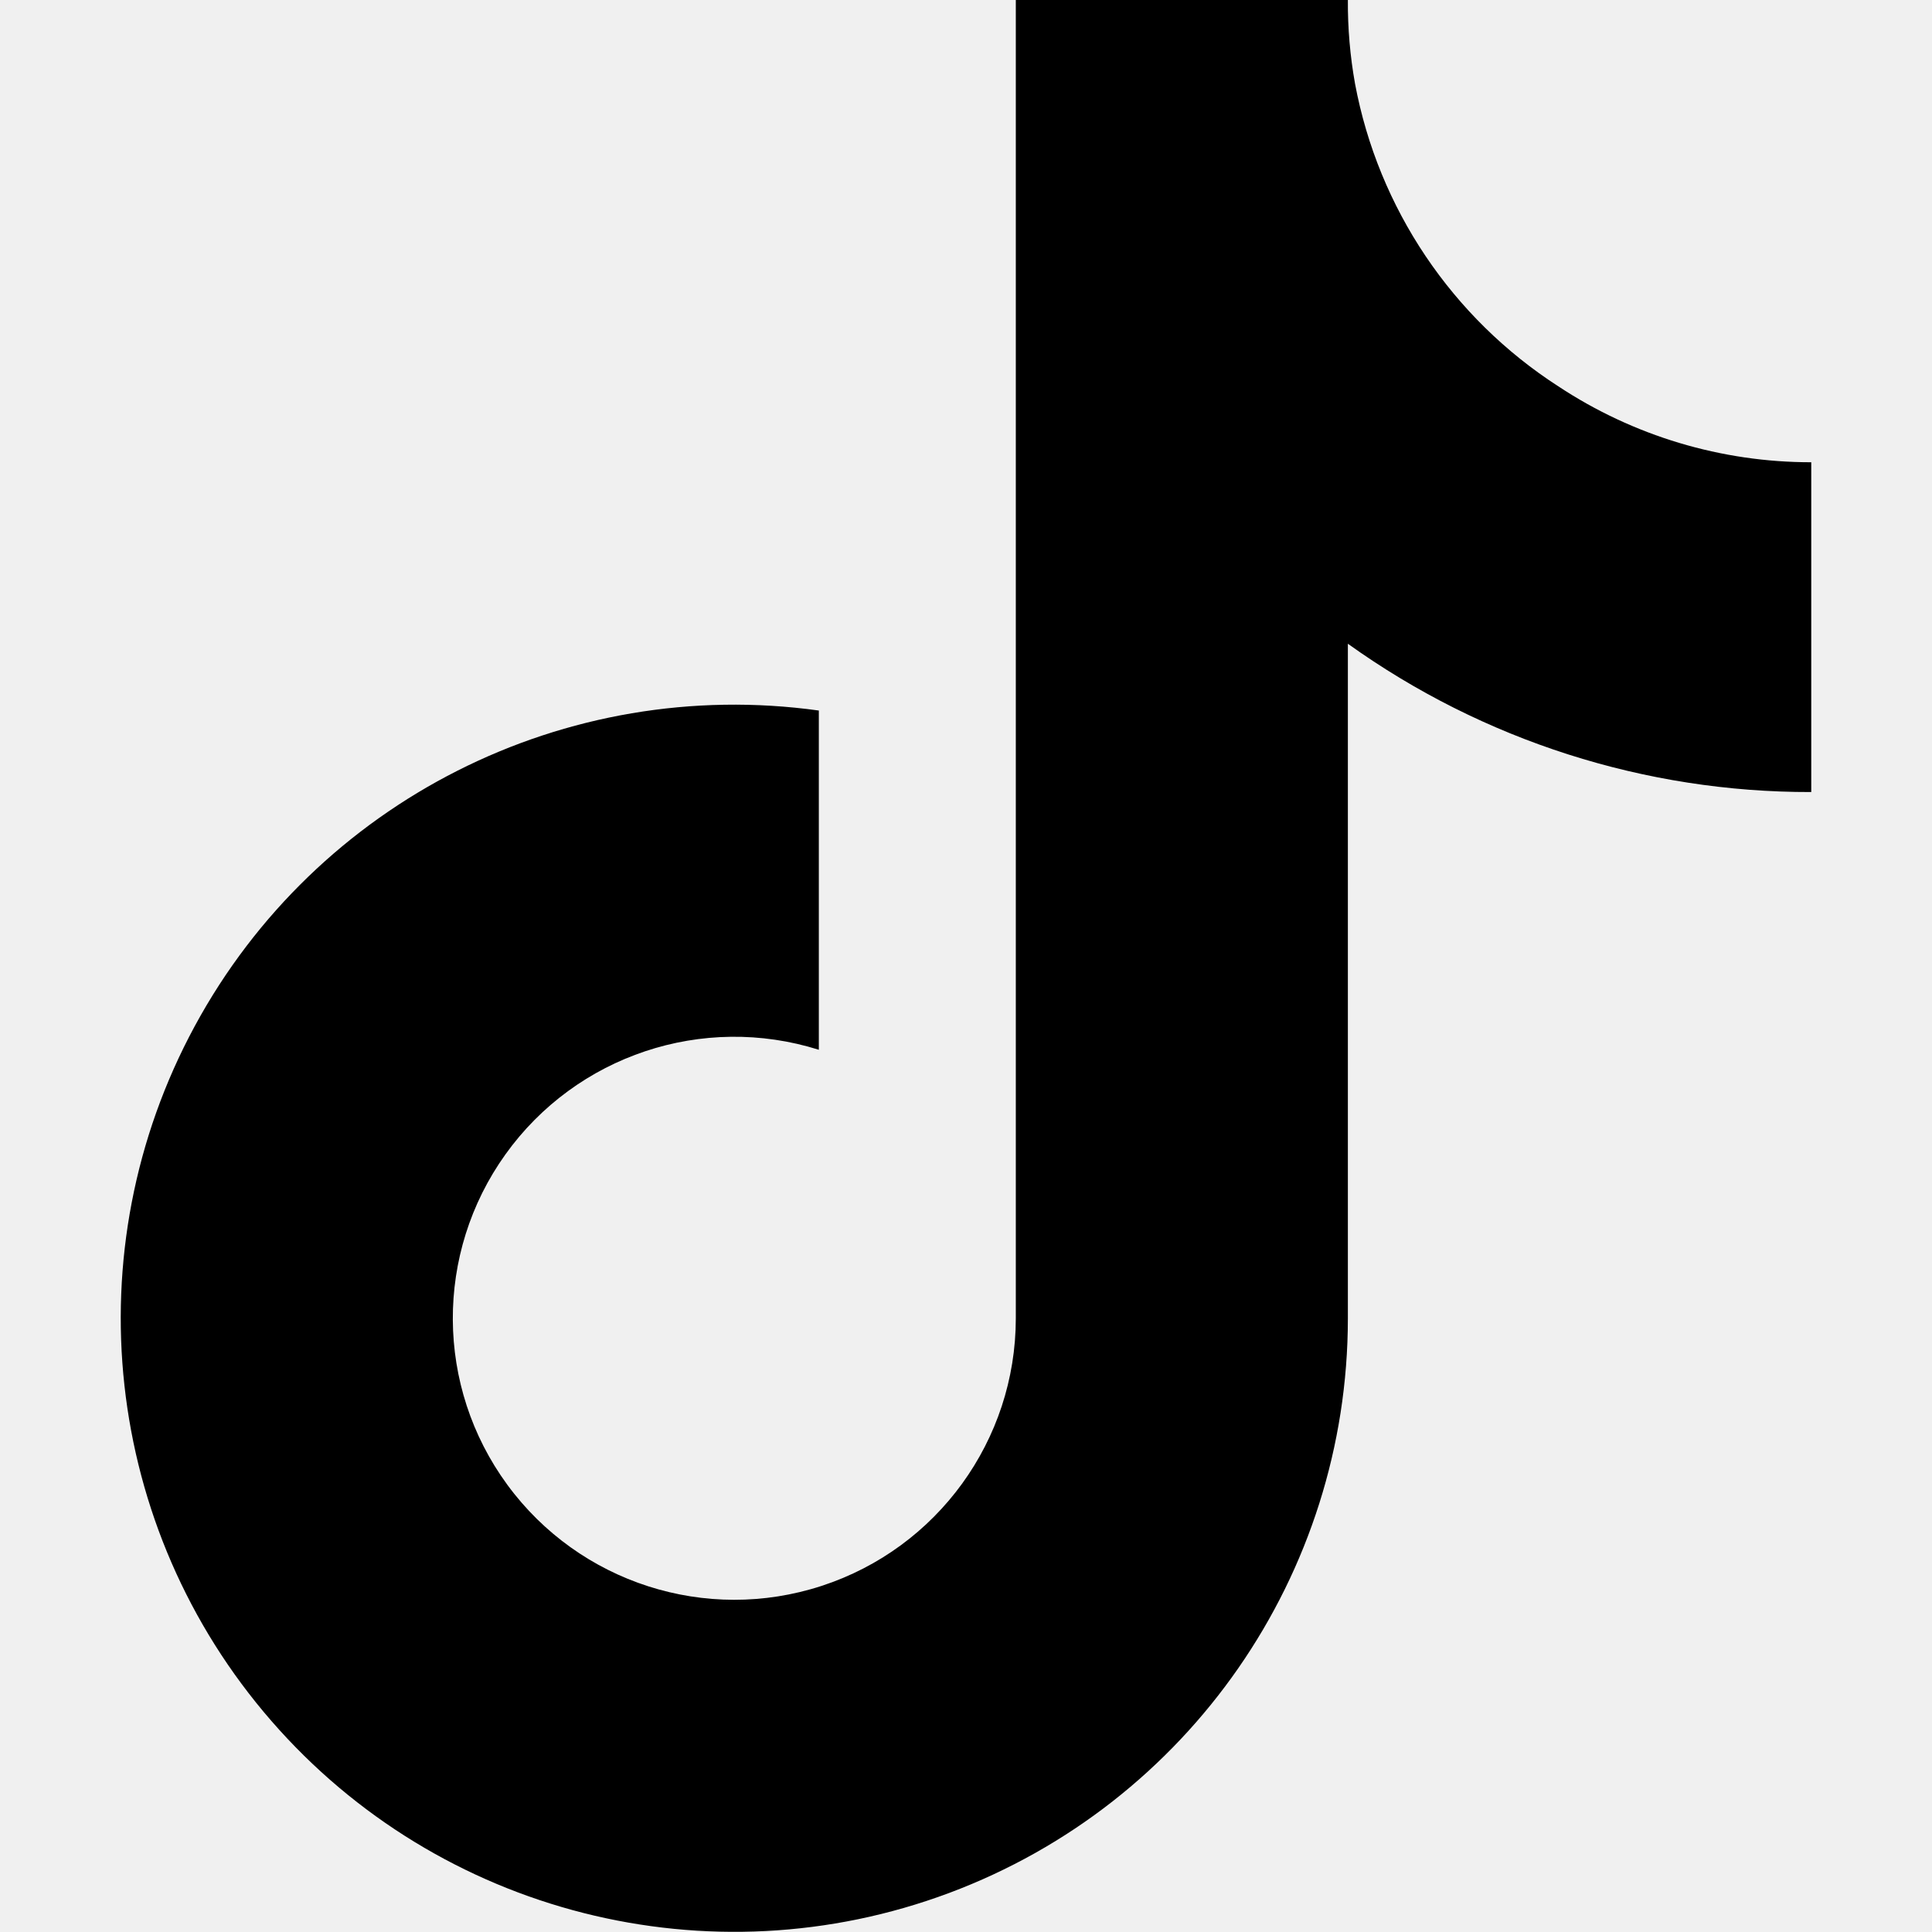
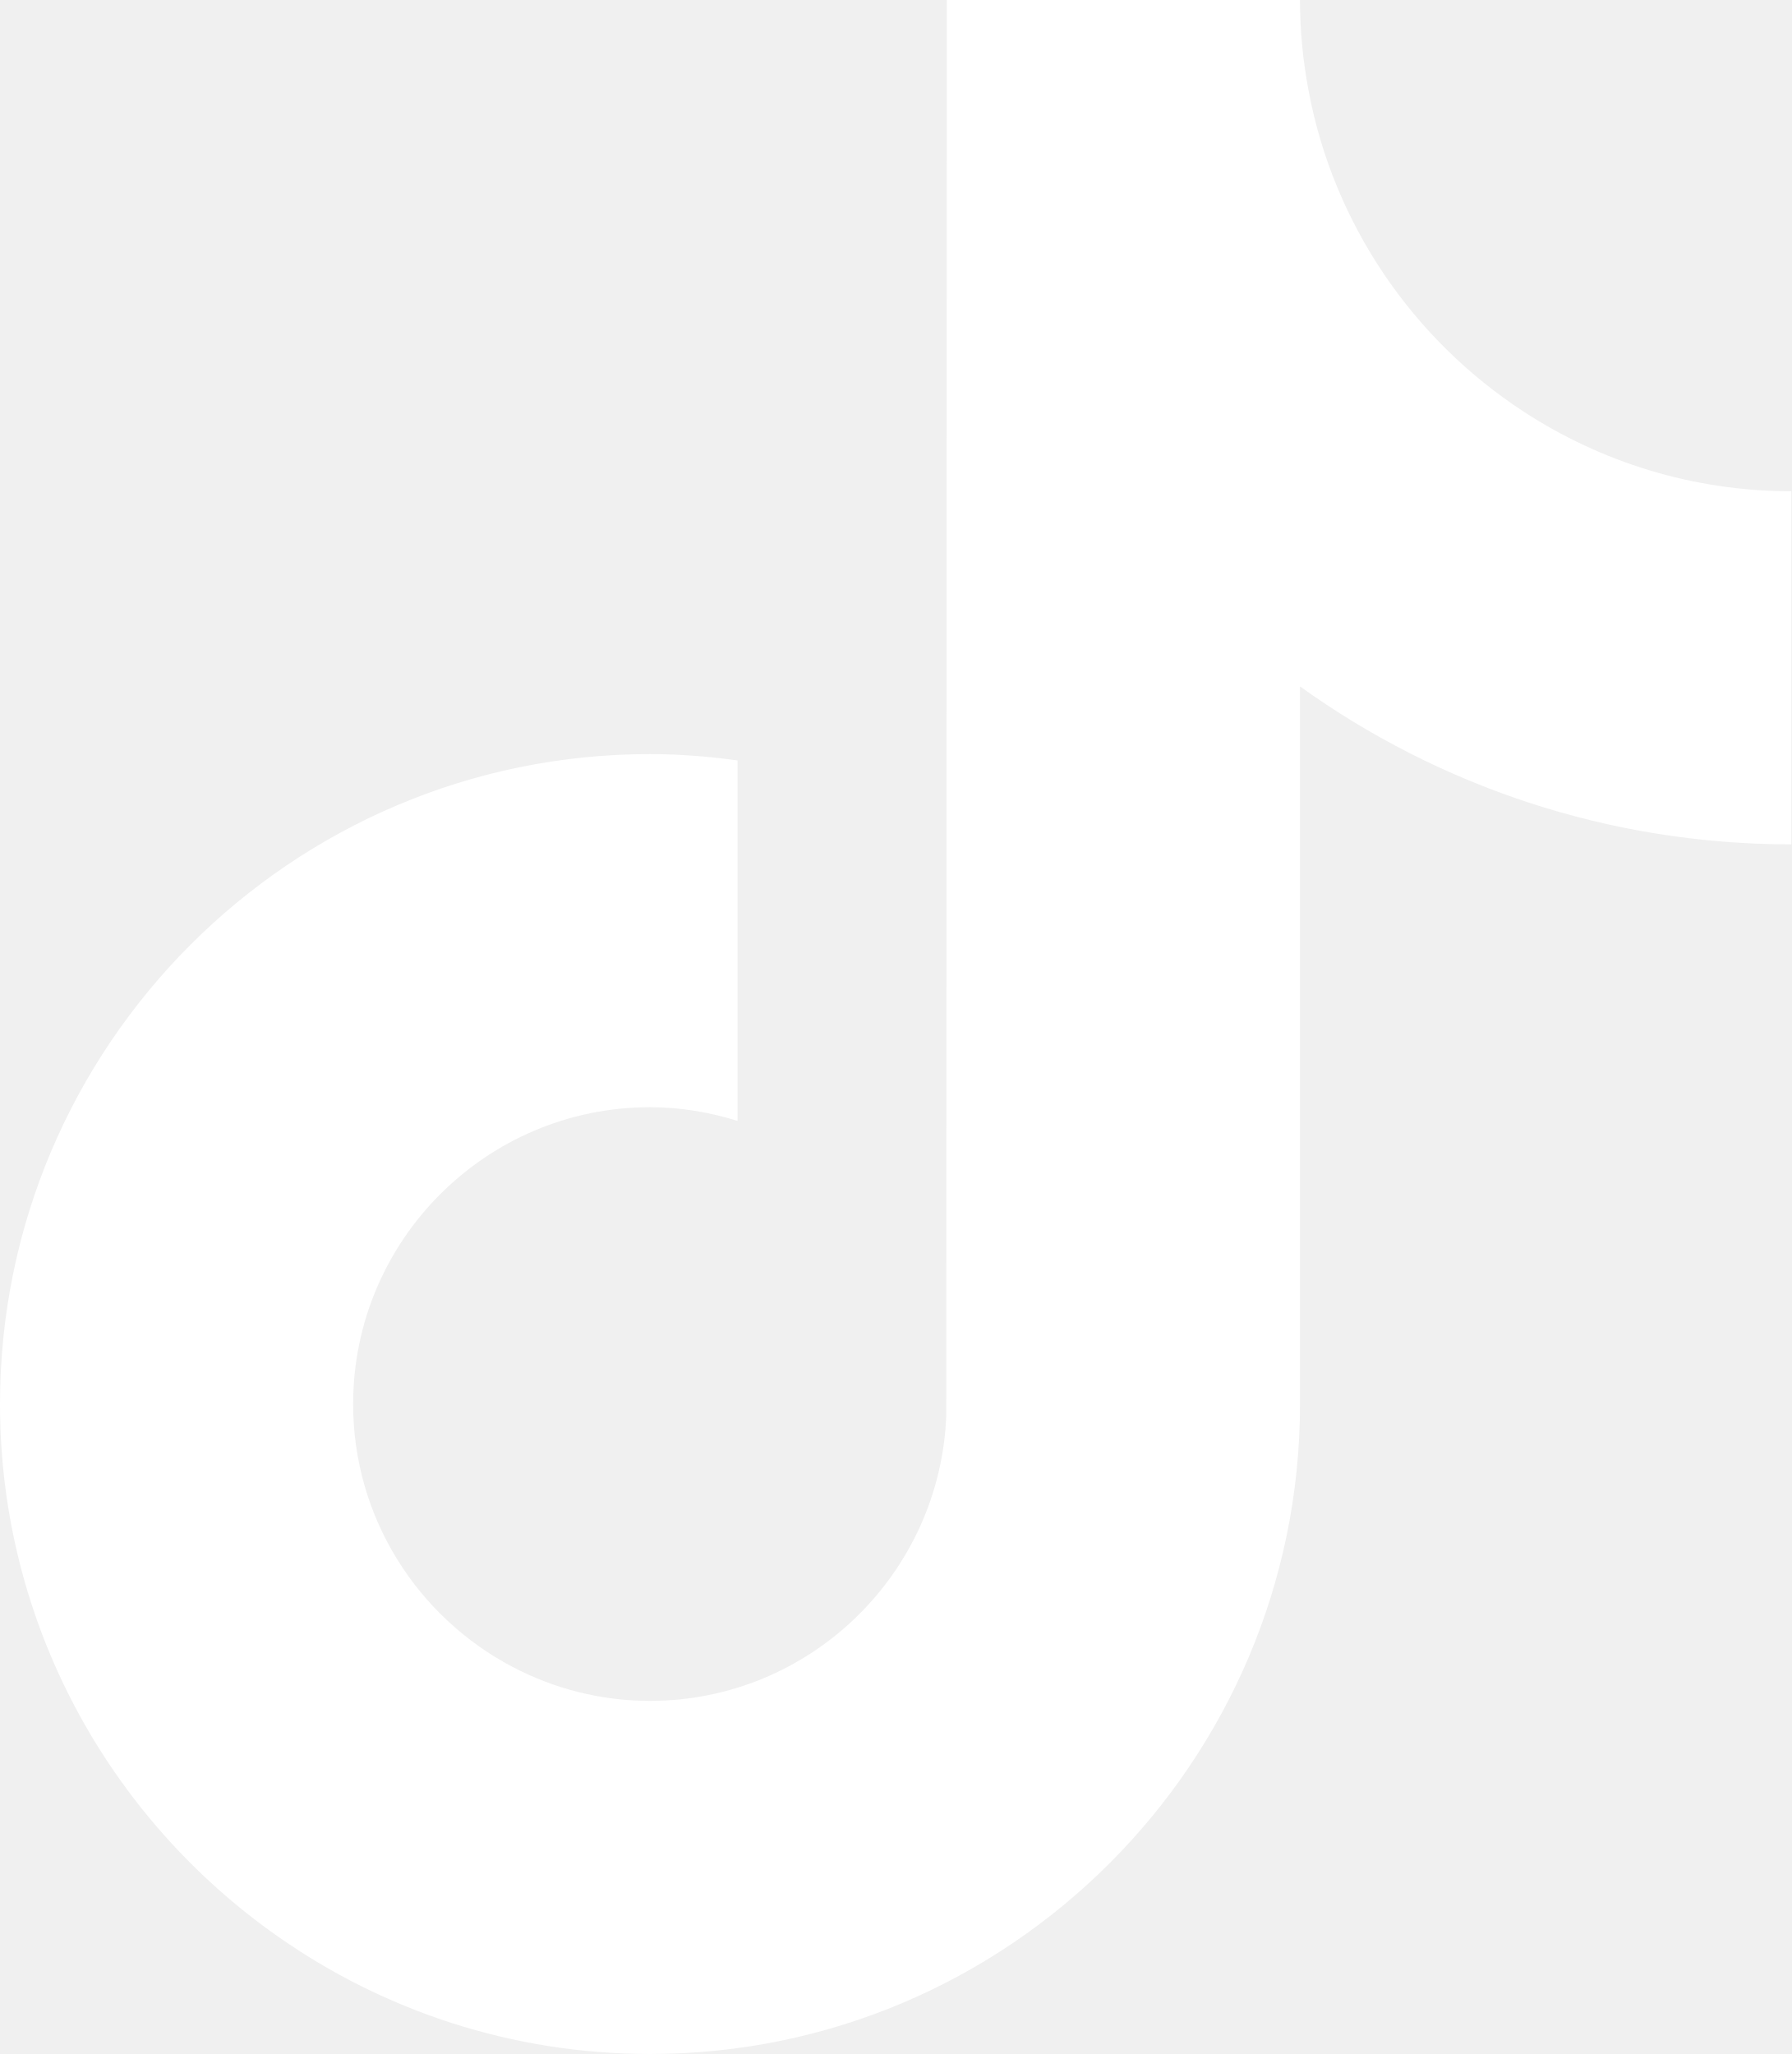
- <svg xmlns="http://www.w3.org/2000/svg" width="48" height="48" viewBox="0 0 448 512">
-   <path d="M448 209.9a210.1 210.1 0 0 1 -122.8-39.3V349.4A162.6 162.6 0 1 1 185 188.3V278.2a74.6 74.6 0 1 0 52.2 71.2V0l88 0a121.2 121.2 0 0 0 1.9 22.2h0A122.2 122.2 0 0 0 381 102.4a121.4 121.4 0 0 0 67 20.1z" />
+ <svg xmlns="http://www.w3.org/2000/svg" shape-rendering="geometricPrecision" text-rendering="geometricPrecision" image-rendering="optimizeQuality" fill-rule="evenodd" clip-rule="evenodd" viewBox="0 0 447 512.57">
+   <path fill="#fff" fill-rule="nonzero" d="M380.23 102.74c-27.61-18-47.53-46.81-53.75-80.38-1.34-7.25-2.09-14.72-2.09-22.36h-88.12l-.14 353.16c-1.48 39.55-34.03 71.29-73.93 71.29-12.4 0-24.08-3.1-34.36-8.51-23.58-12.41-39.72-37.12-39.72-65.56 0-40.85 33.24-74.08 74.07-74.08 7.63 0 14.94 1.26 21.86 3.42v-89.96c-7.16-.98-14.44-1.58-21.86-1.58C72.76 188.18 0 260.93 0 350.38c0 54.87 27.41 103.43 69.25 132.8 26.34 18.5 58.39 29.39 92.95 29.39 89.44 0 162.2-72.76 162.2-162.19l-.01-179.09c34.56 24.81 76.92 39.42 122.61 39.42v-88.12c-24.61 0-47.53-7.31-66.77-19.85z" />
</svg>
